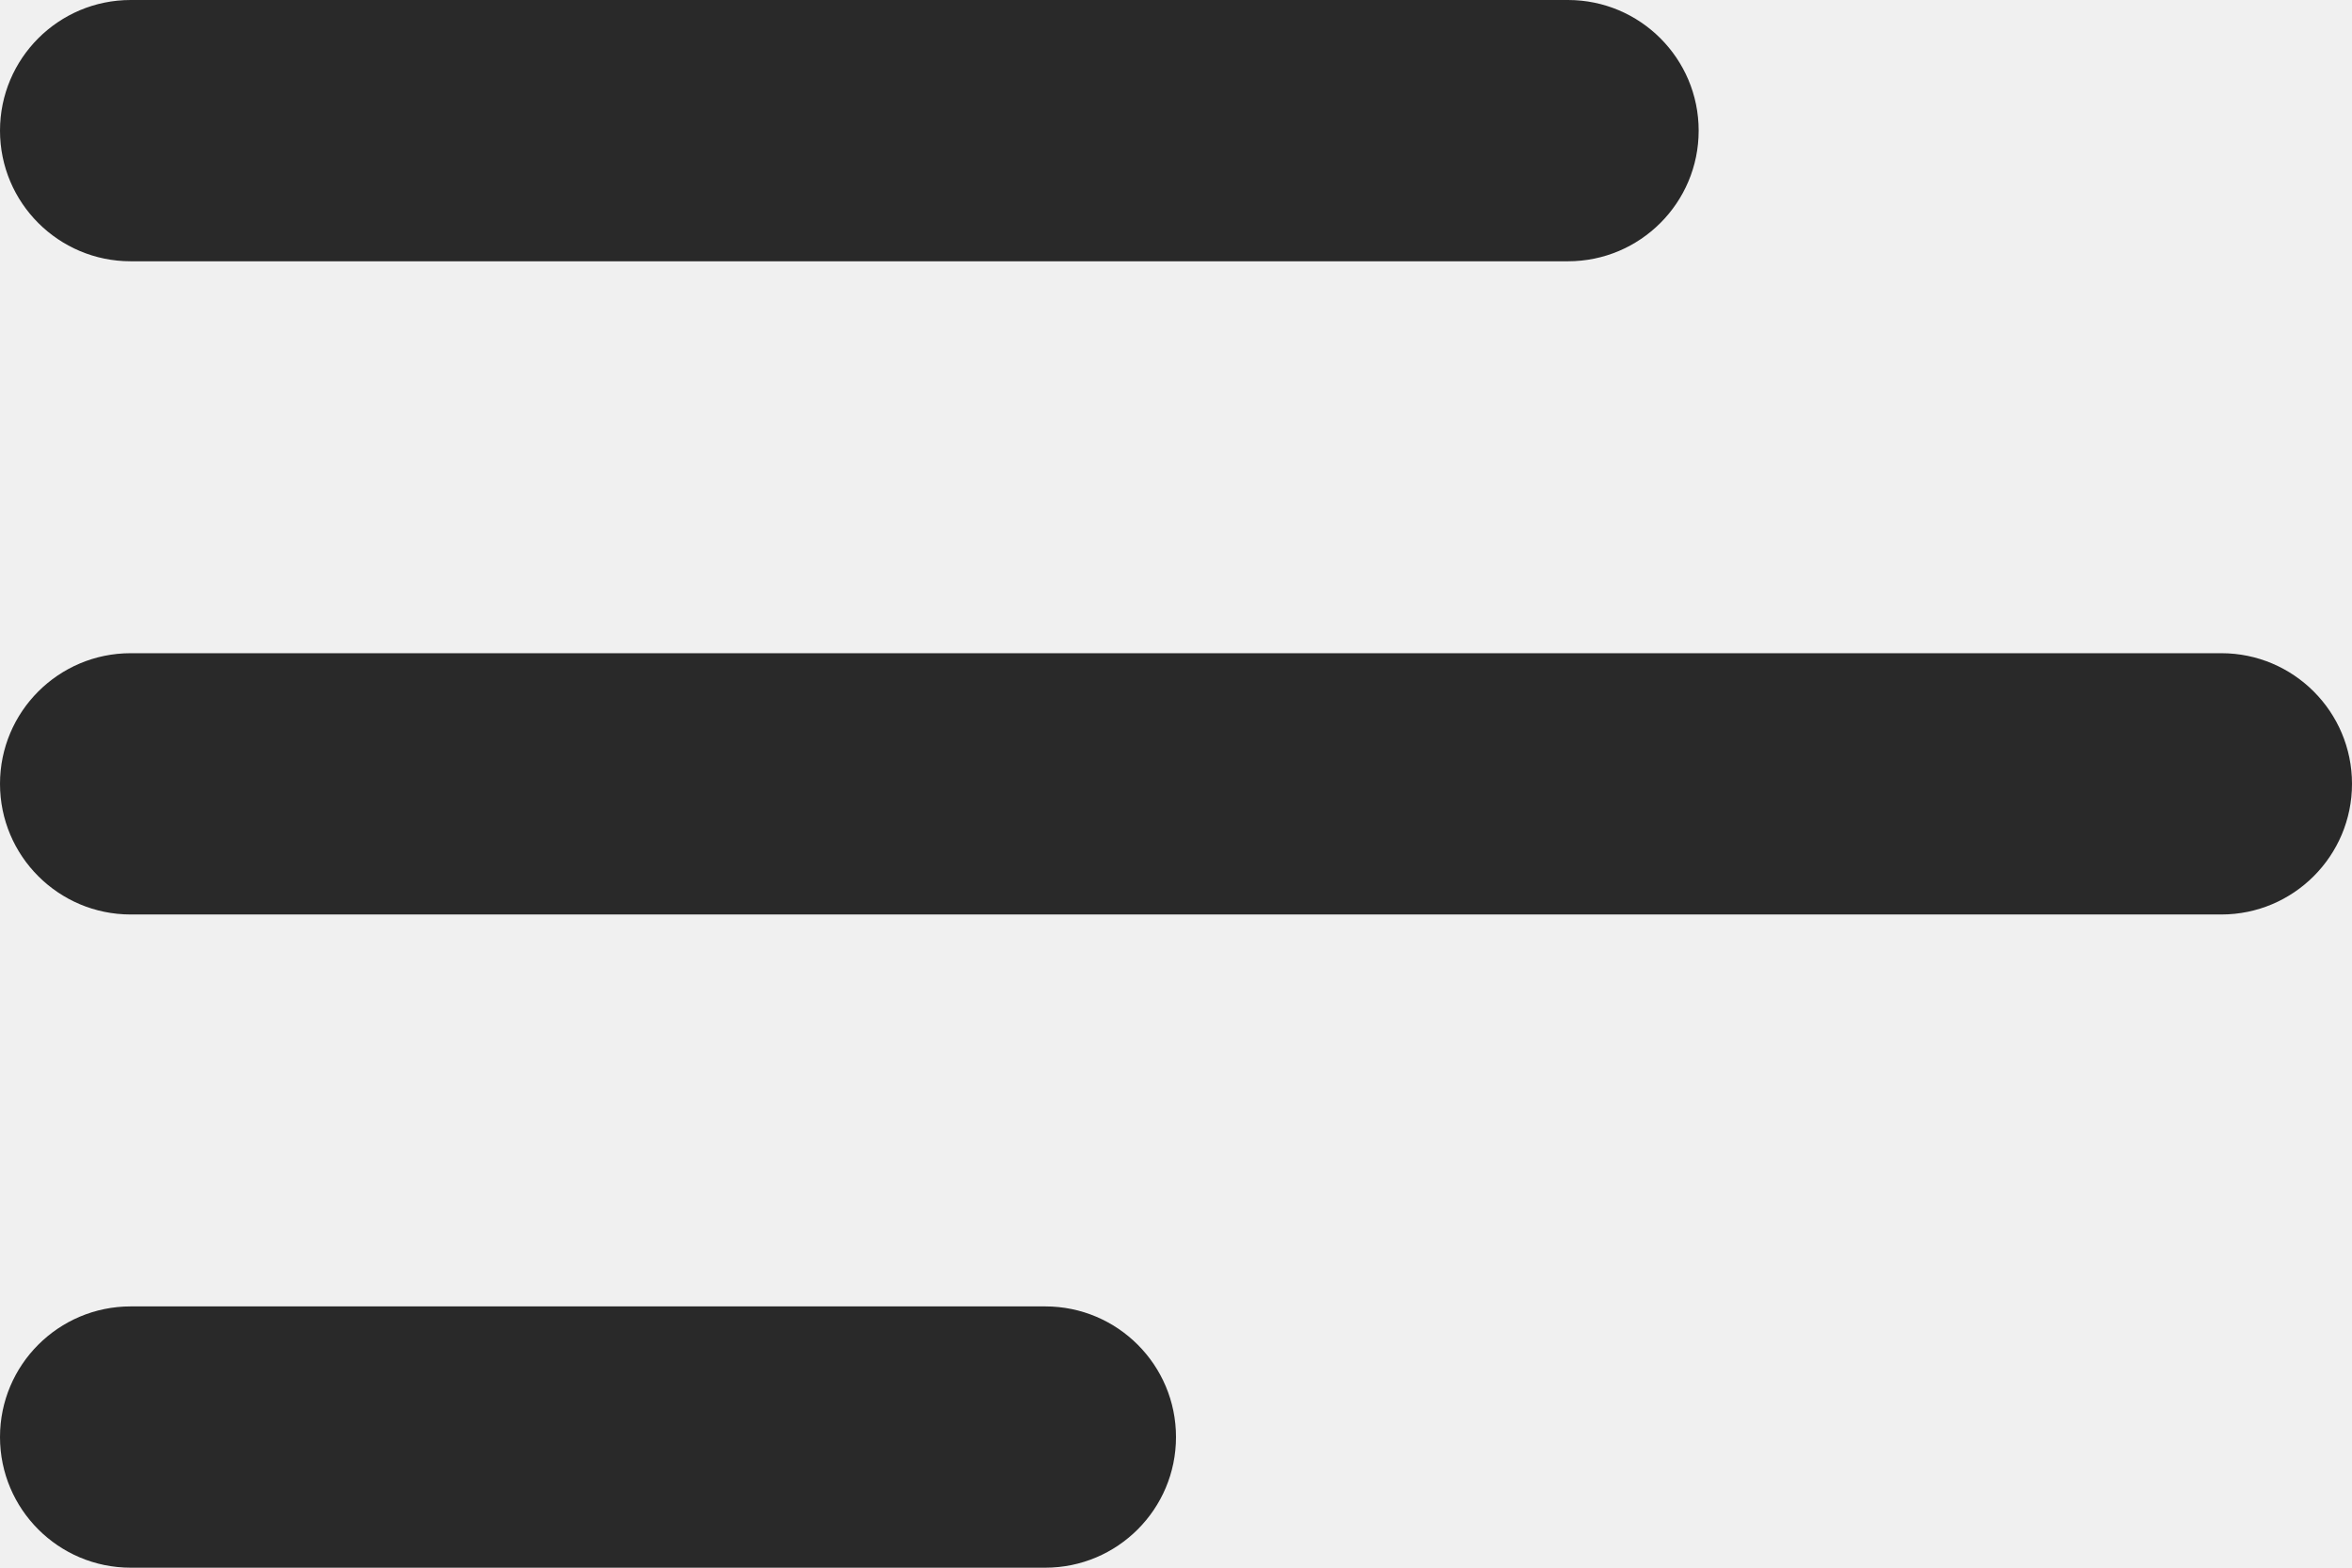
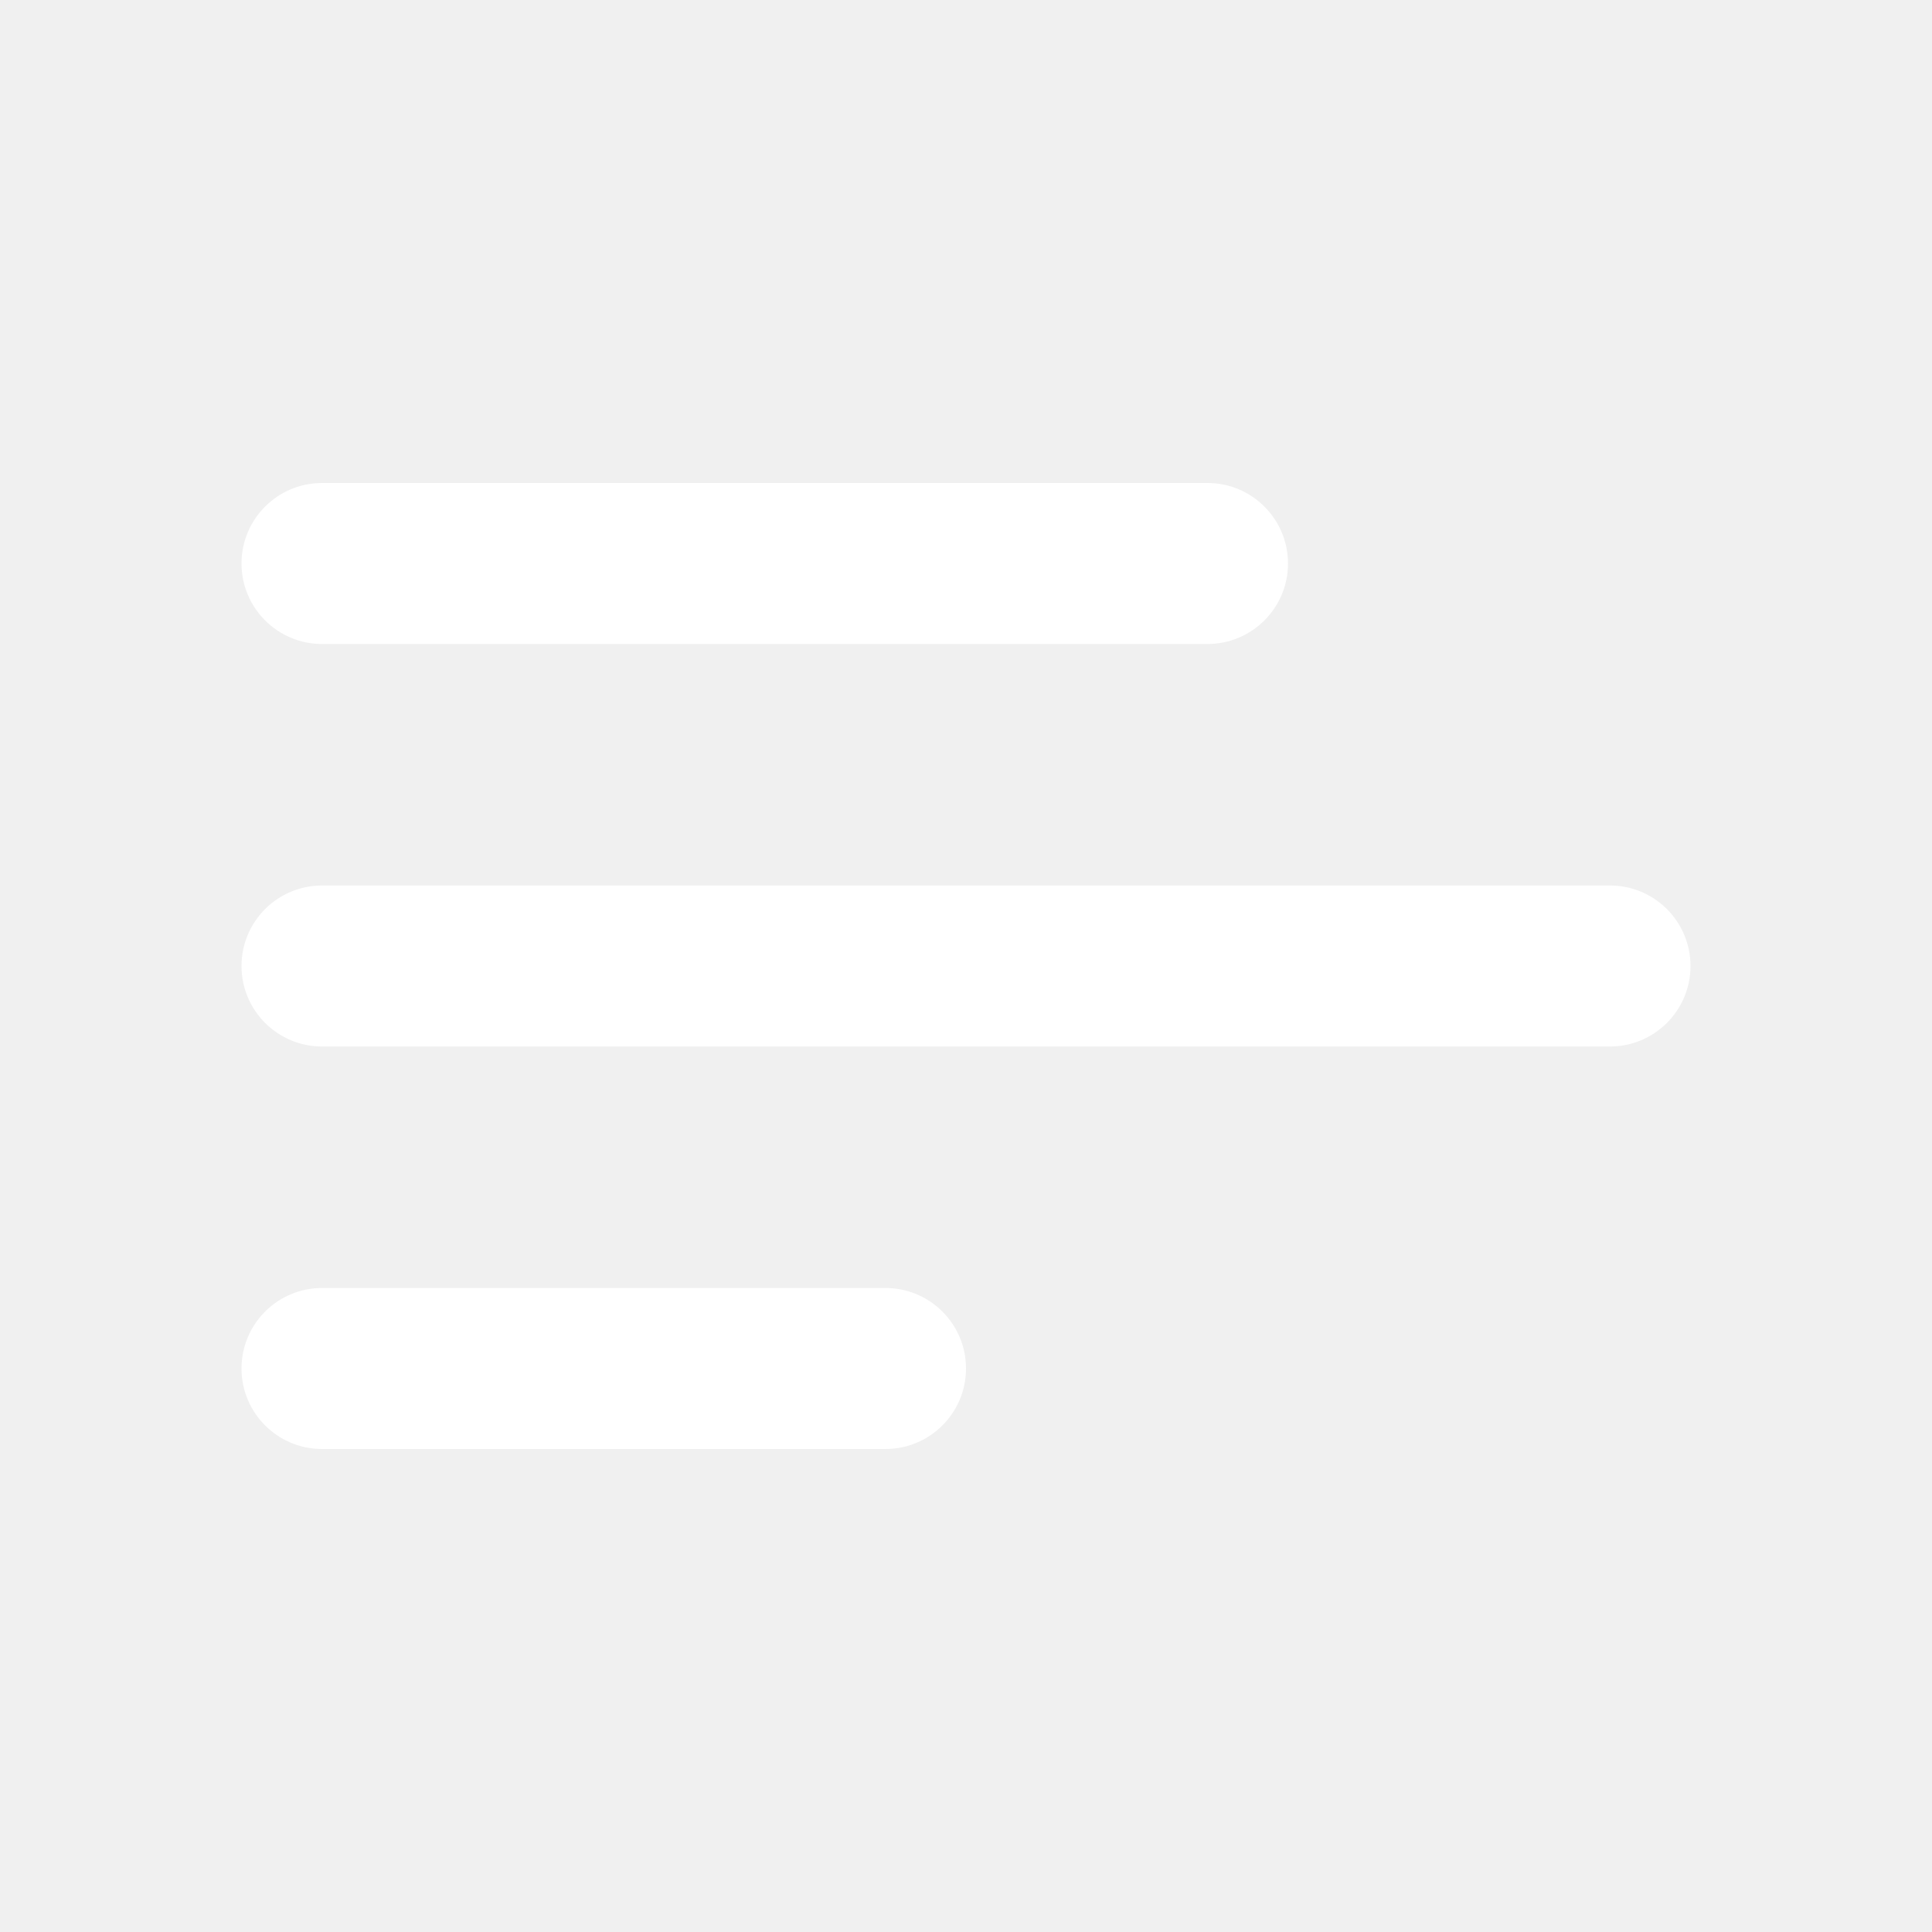
- <svg xmlns="http://www.w3.org/2000/svg" width="18" height="12" viewBox="0 0 18 12" fill="none">
-   <path d="M0 11C0 11.552 0.448 12 1 12H8C8.552 12 9 11.552 9 11C9 10.448 8.552 10 8 10H1C0.448 10 0 10.448 0 11ZM0 6C0 6.552 0.448 7 1 7H17C17.552 7 18 6.552 18 6C18 5.448 17.552 5 17 5H1C0.448 5 0 5.448 0 6ZM1 0C0.448 0 0 0.448 0 1C0 1.552 0.448 2 1 2H12C12.552 2 13 1.552 13 1C13 0.448 12.552 0 12 0H1Z" fill="#292929" />
+ <svg xmlns="http://www.w3.org/2000/svg" width="24" height="24" viewBox="0 0 24 24" fill="none">
+   <g clip-path="url(#clip0_26_315)">
+     <path d="M3 17C3 17.552 3.448 18 4 18H11C11.552 18 12 17.552 12 17C12 16.448 11.552 16 11 16H4C3.448 16 3 16.448 3 17ZM3 12C3 12.552 3.448 13 4 13H20C20.552 13 21 12.552 21 12C21 11.448 20.552 11 20 11H4C3.448 11 3 11.448 3 12ZM4 6C3.448 6 3 6.448 3 7C3 7.552 3.448 8 4 8H15C15.552 8 16 7.552 16 7C16 6.448 15.552 6 15 6H4Z" fill="white" />
+   </g>
+   <defs>
+     <clipPath id="clip0_26_315">
+       <rect width="24" height="24" fill="white" />
+     </clipPath>
+   </defs>
</svg>
